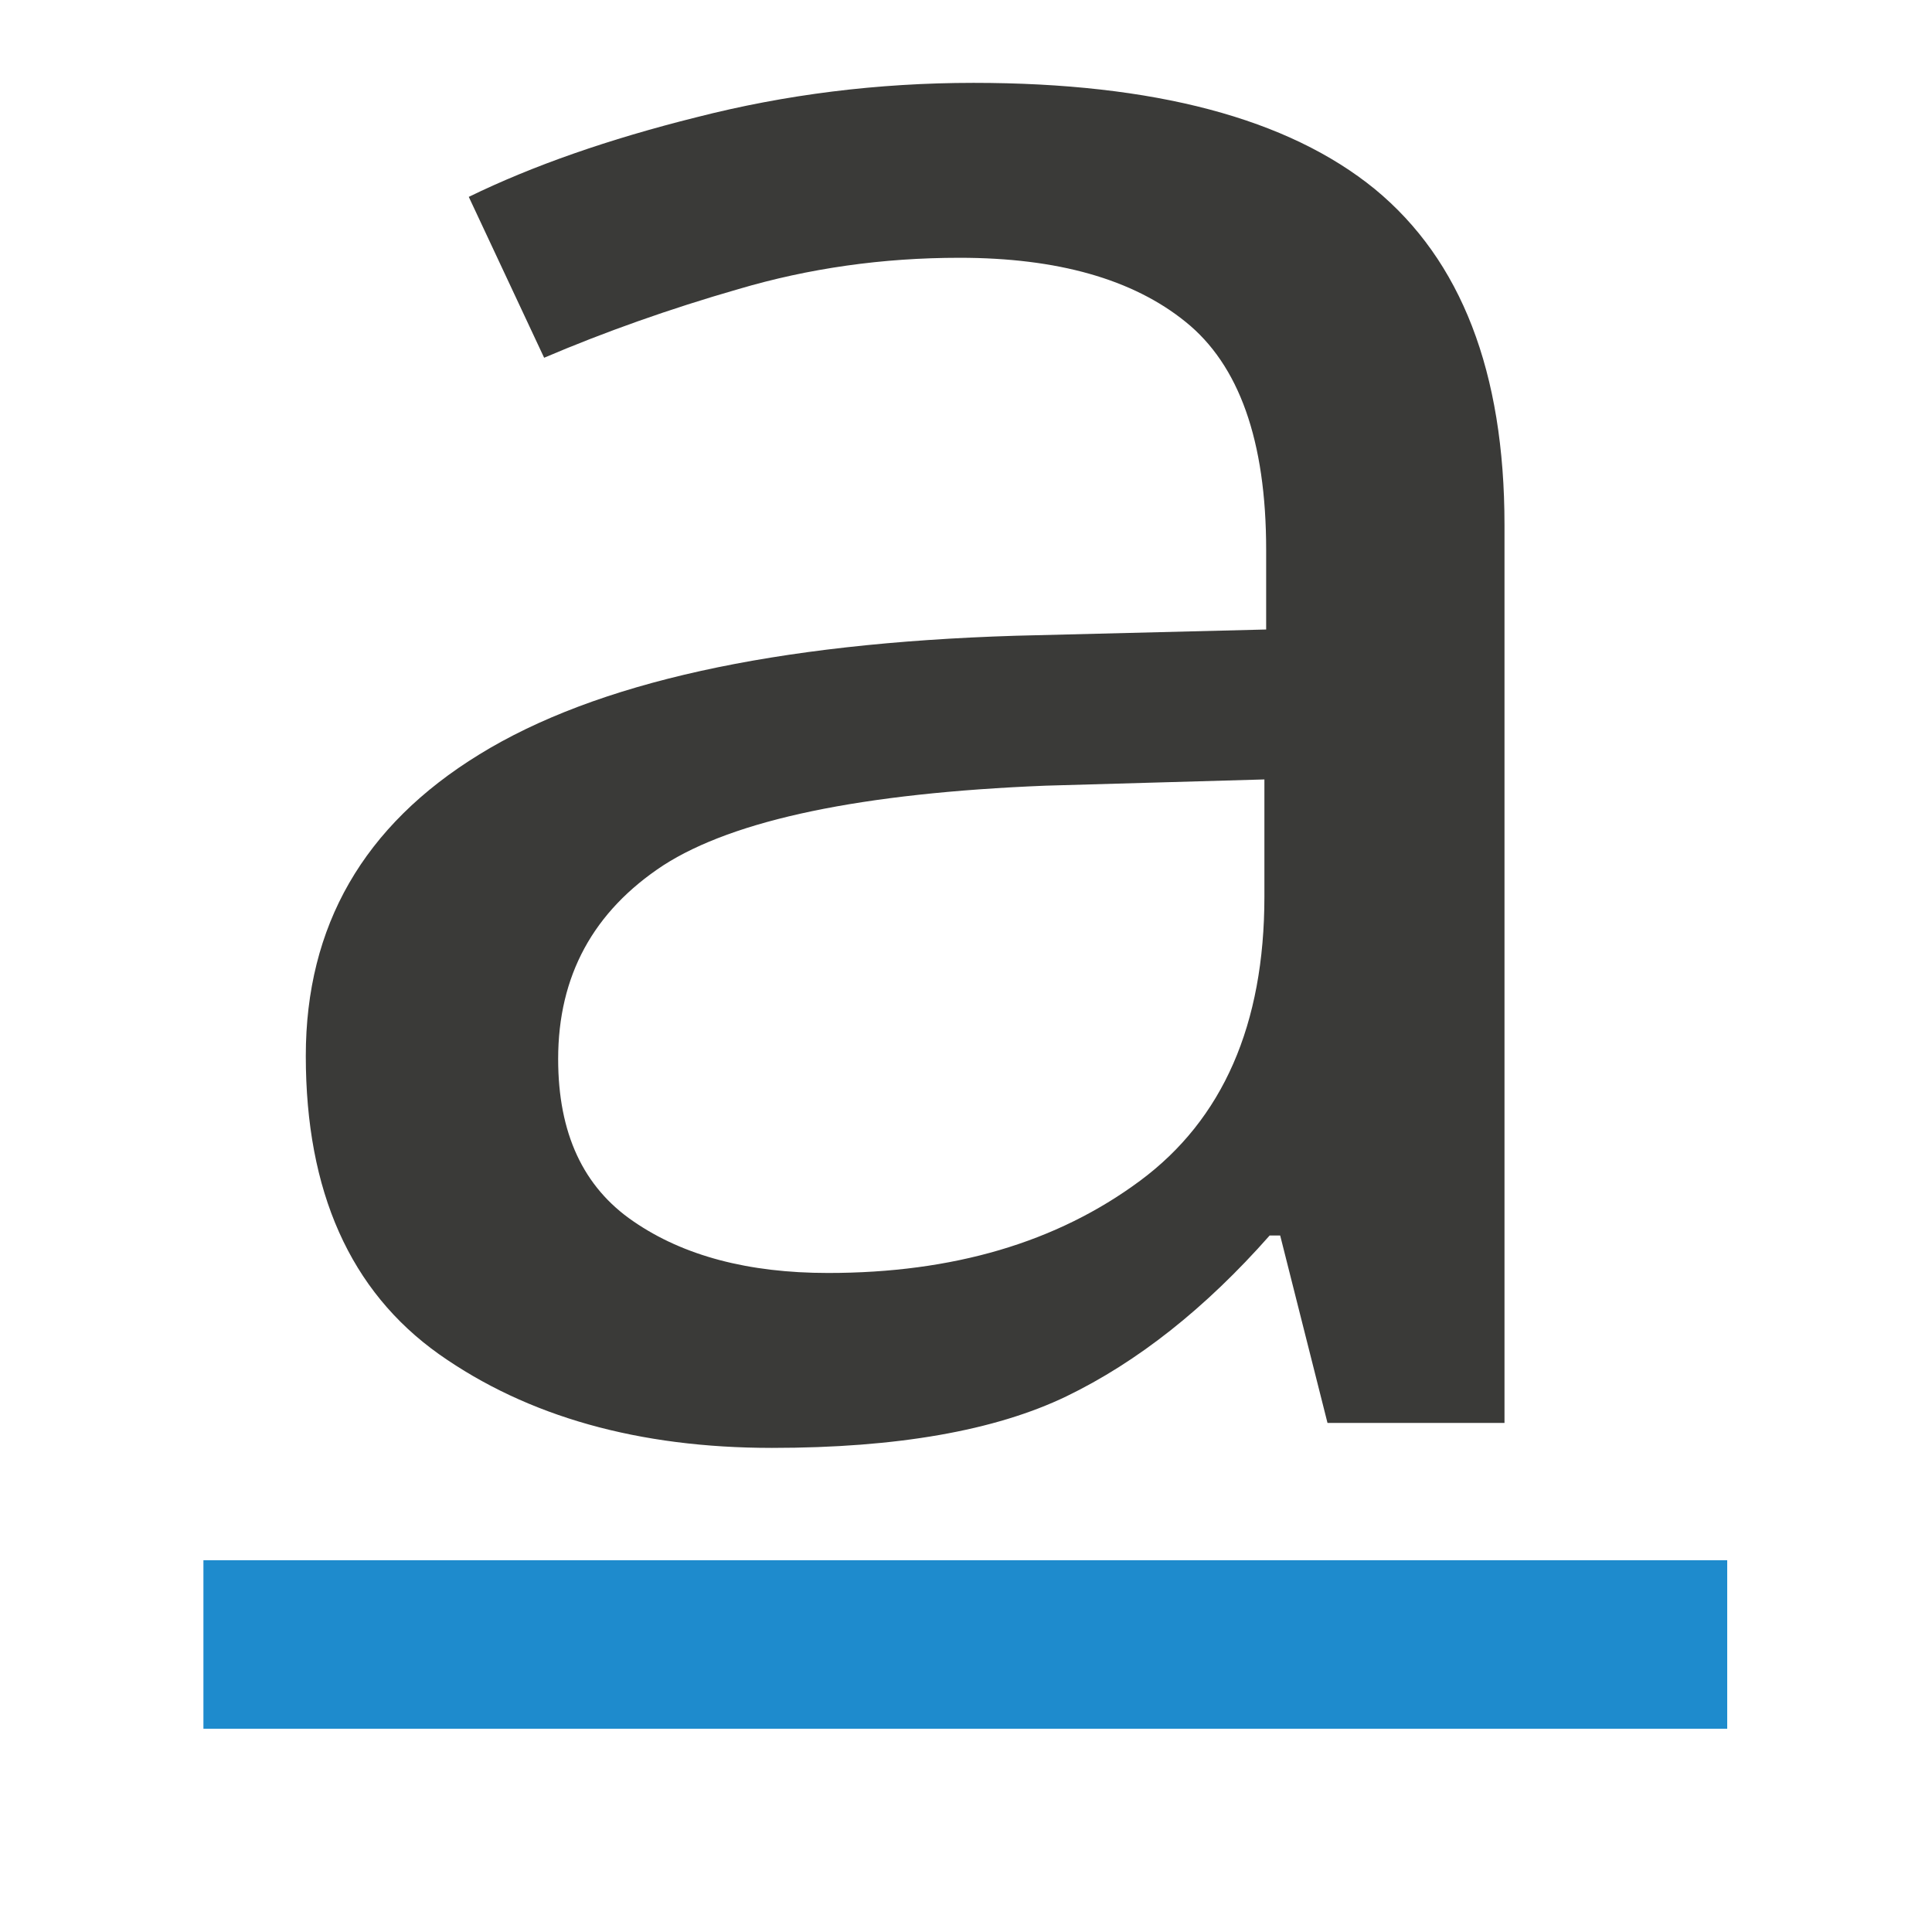
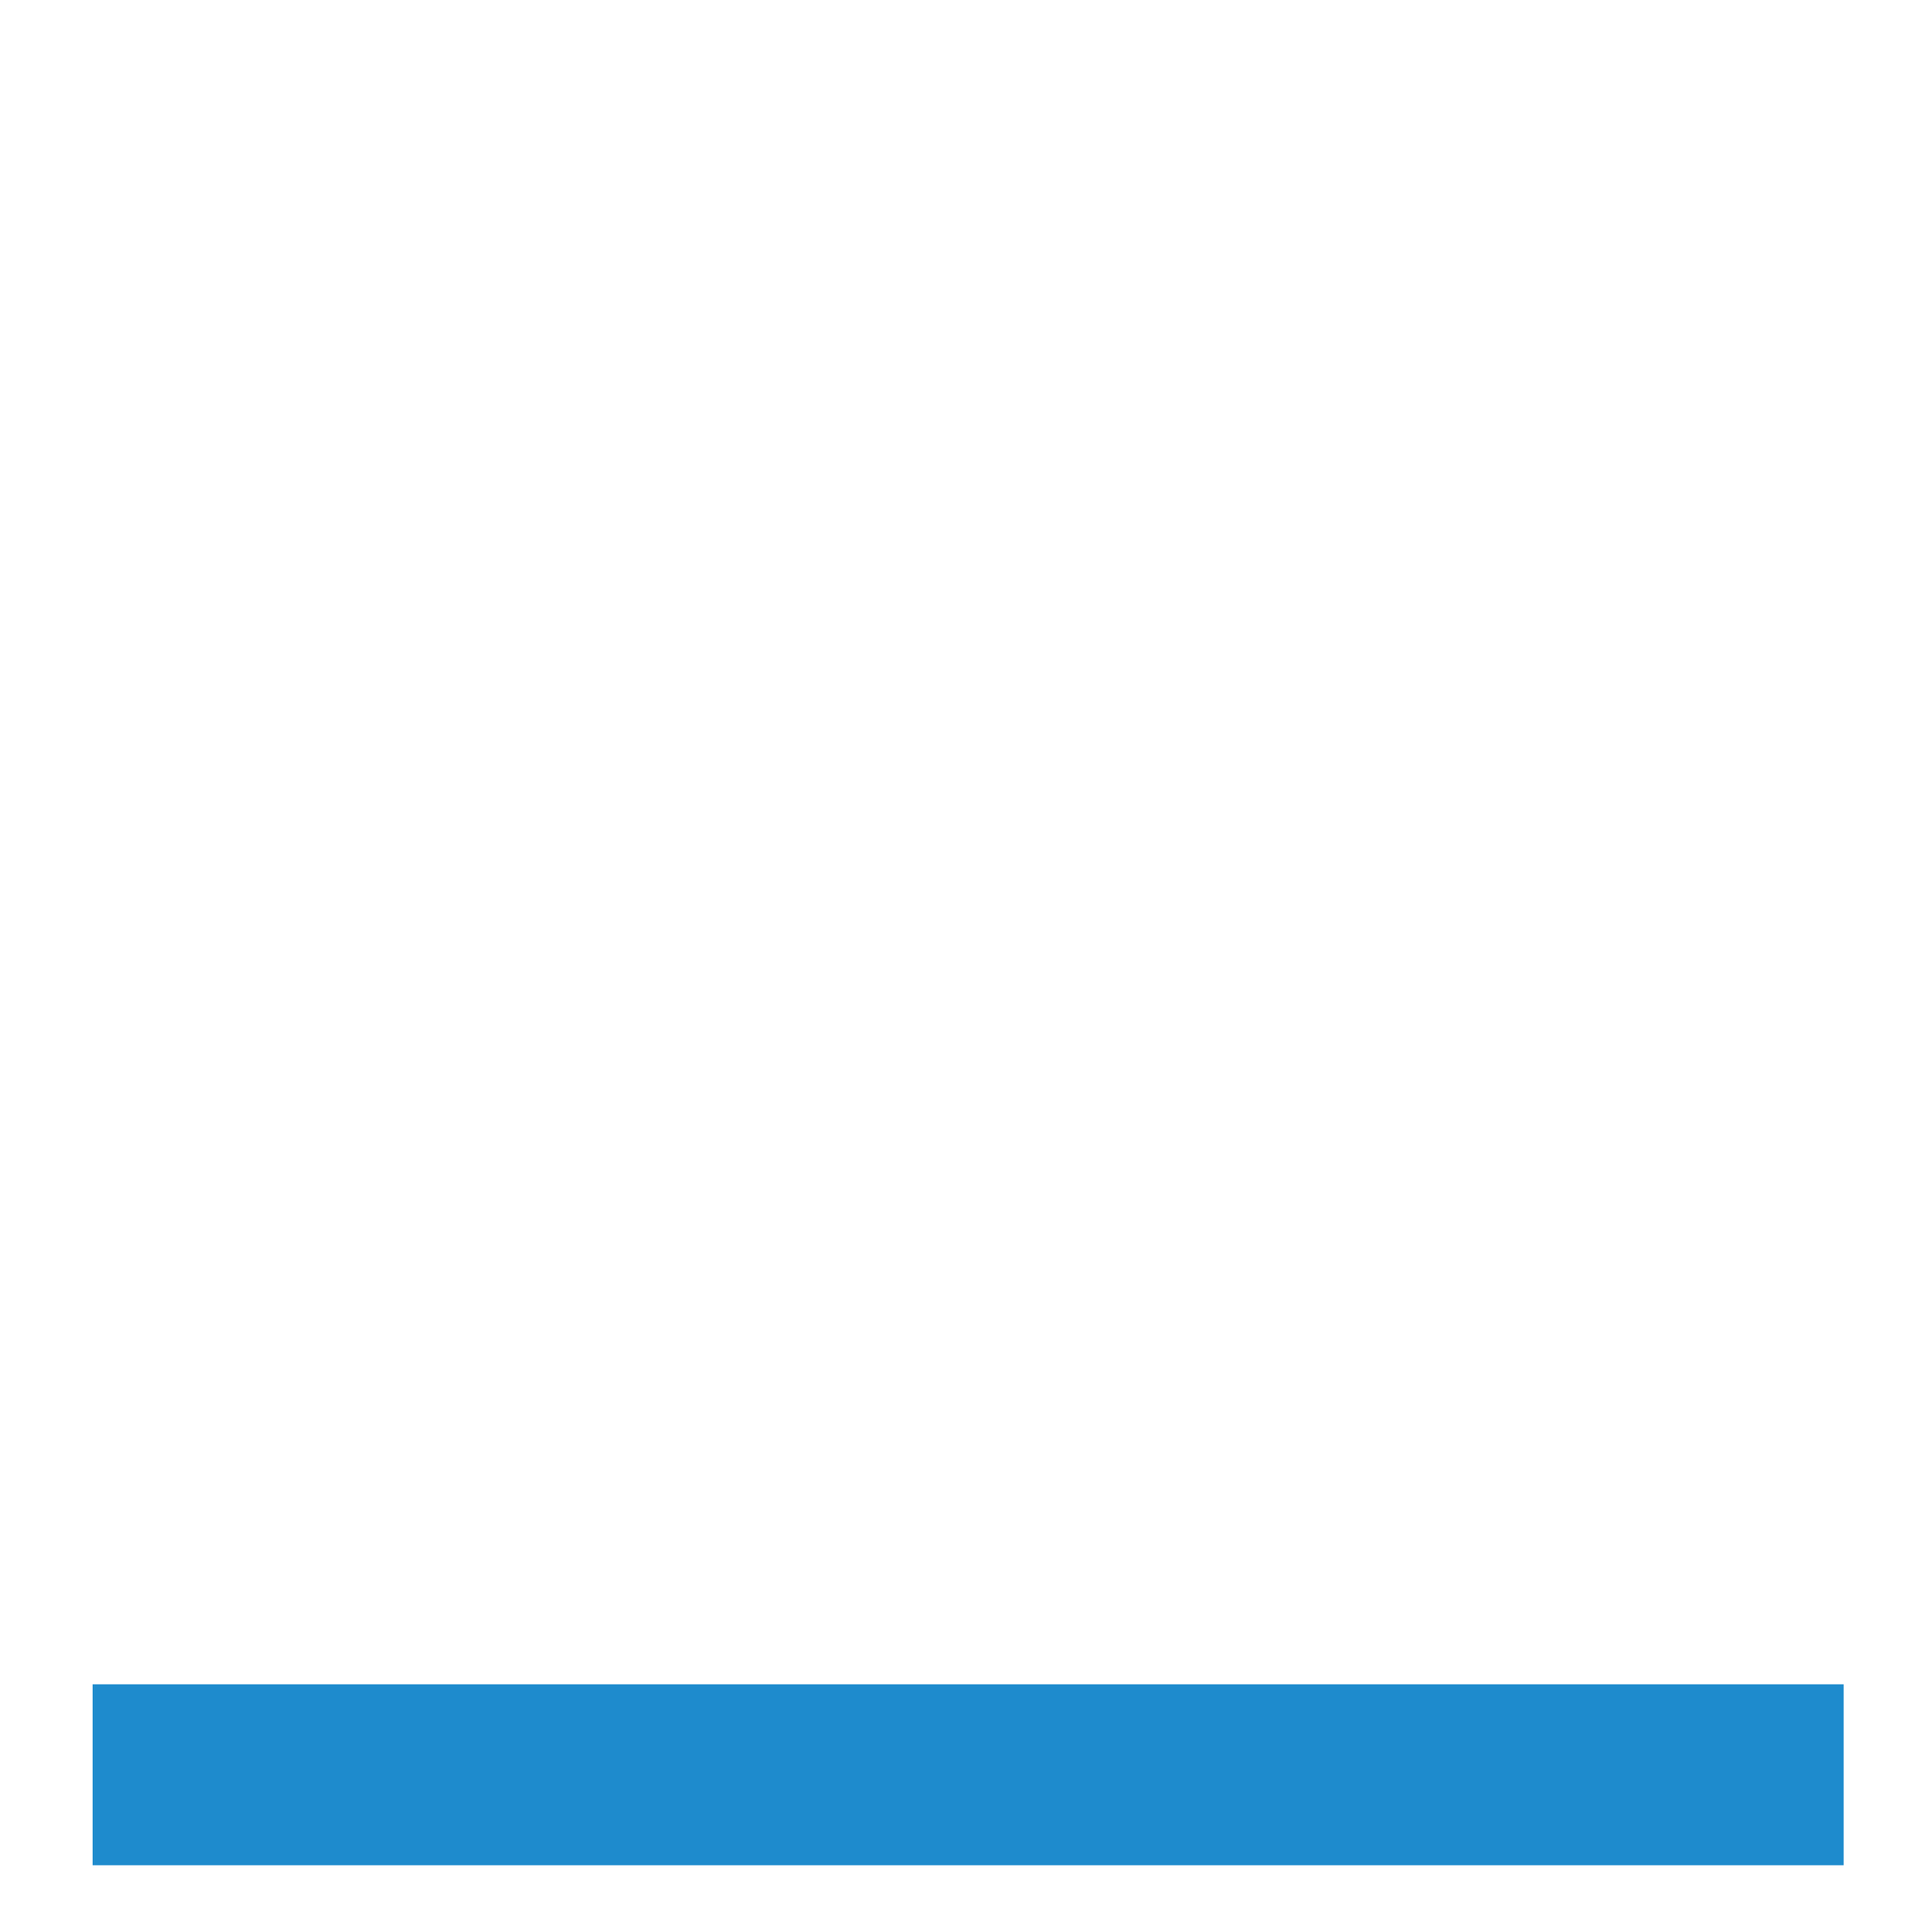
- <svg xmlns="http://www.w3.org/2000/svg" viewBox="0 0 16 16" version="1.1" id="svg8">
-   <defs id="defs12" />
+ <svg xmlns="http://www.w3.org/2000/svg" xmlns:xlink="http://www.w3.org/1999/xlink" viewBox="0 0 48 48" version="1.1" id="svg8" width="48" height="48">
+   <defs id="defs12">
+     <clipPath clipPathUnits="userSpaceOnUse" id="clipPath1811">
+       <use x="0" y="0" xlink:href="#g1807" id="use1813" />
+     </clipPath>
+   </defs>
  <g fill="#3a3a38" id="g6" transform="matrix(0.9013868,0,0,0.8530212,0.7291973,1.614261)">
-     <path d="m 1.06,13.255 h 14 v 1.636 h -14 z" fill="#1e8bcd" id="path4" style="stroke-width:1.279" />
-     <text xml:space="preserve" style="font-size:24.597px;line-height:1.25;font-family:Rubik;-inkscape-font-specification:'Rubik, @wght=700';font-variation-settings:'wght' 700;letter-spacing:0px;word-spacing:0px;stroke-width:0.615" x="0.817" y="12.287" id="text5571" transform="scale(1.03047,0.9704309)">
-       <tspan id="tspan5569" style="stroke-width:0.615" x="0.817" y="12.287">a</tspan>
-     </text>
+     <path d="M 1.744,47.164 H 50.007 v 5.27 H 1.744 Z" fill="#1e8bcd" id="path4" style="stroke-width:4.262" />
+     <g id="g1809" clip-path="url(#clipPath1811)" transform="translate(0.4744533,1.118552)">
+       <g id="g1807">
+         <text xml:space="preserve" style="font-size:81.979px;line-height:1.25;font-family:Rubik;-inkscape-font-specification:'Rubik, @wght=700';font-variation-settings:'wght' 700;letter-spacing:0px;word-spacing:0px;stroke-width:2.049" x="0.93" y="45.697" id="text5571" transform="scale(1.065842,0.9382251)">
+           <tspan id="tspan5569" style="stroke-width:2.049" x="0.93" y="45.697">a</tspan>
+         </text>
+       </g>
+     </g>
  </g>
</svg>
